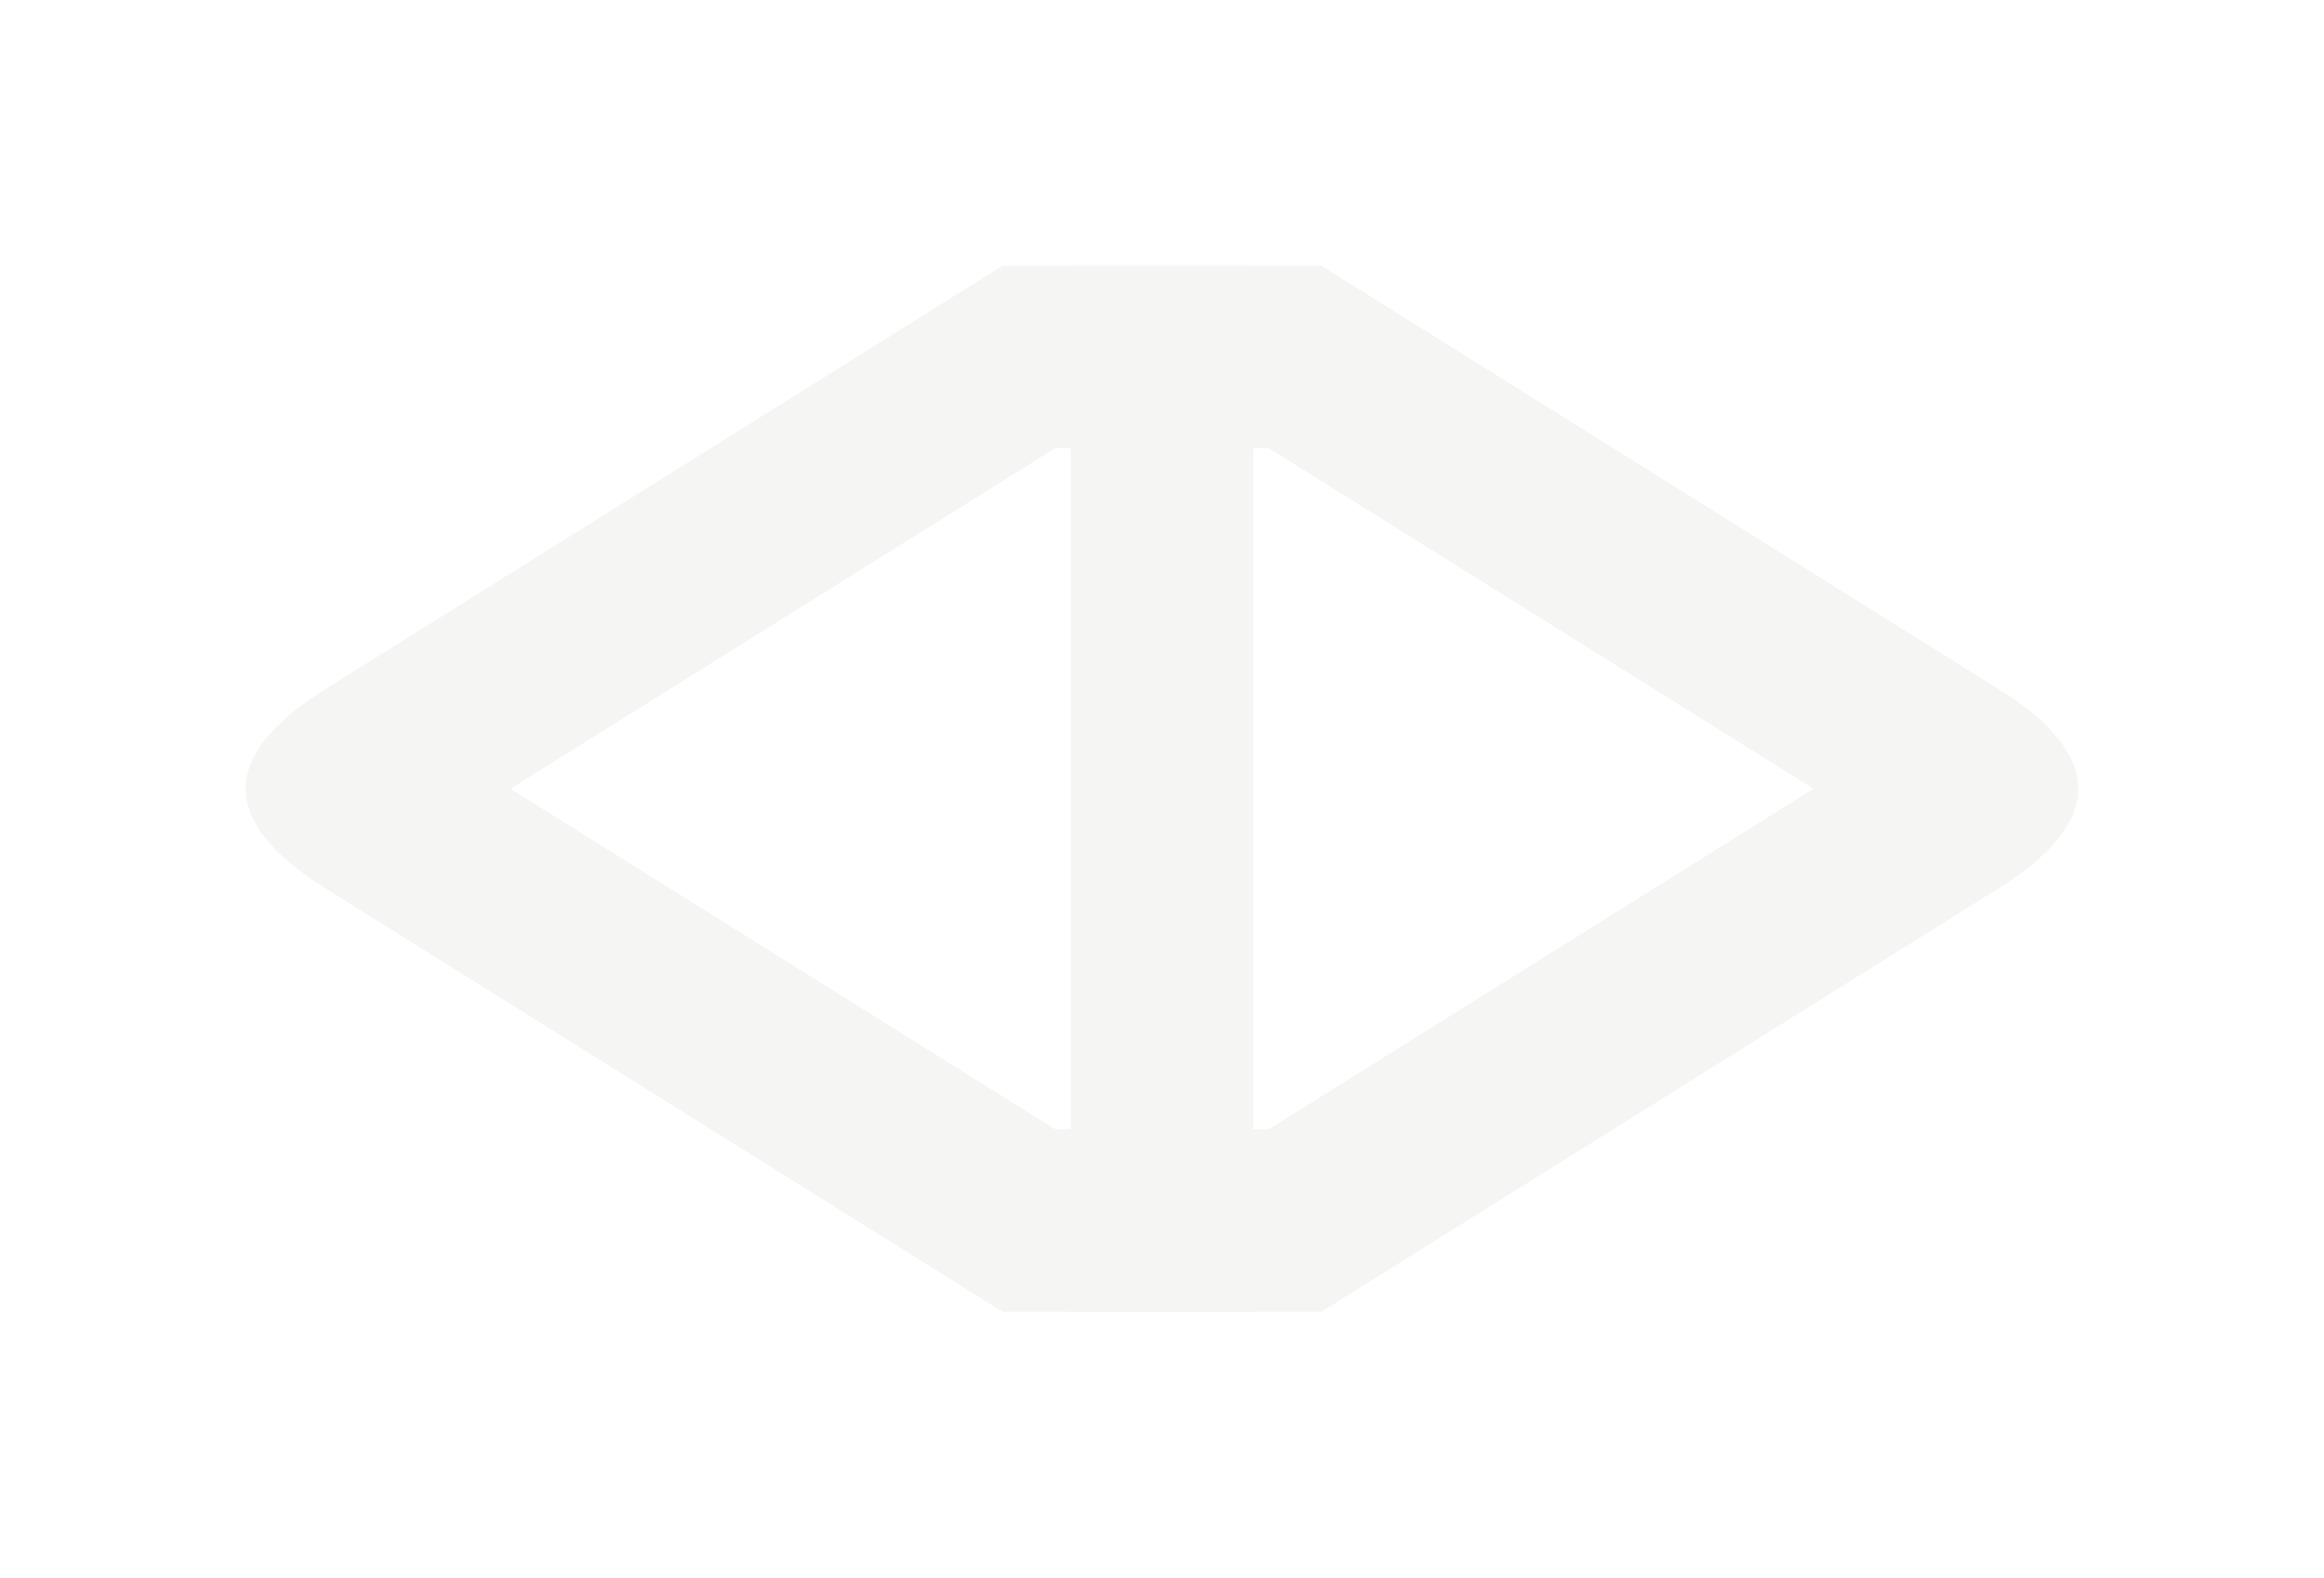
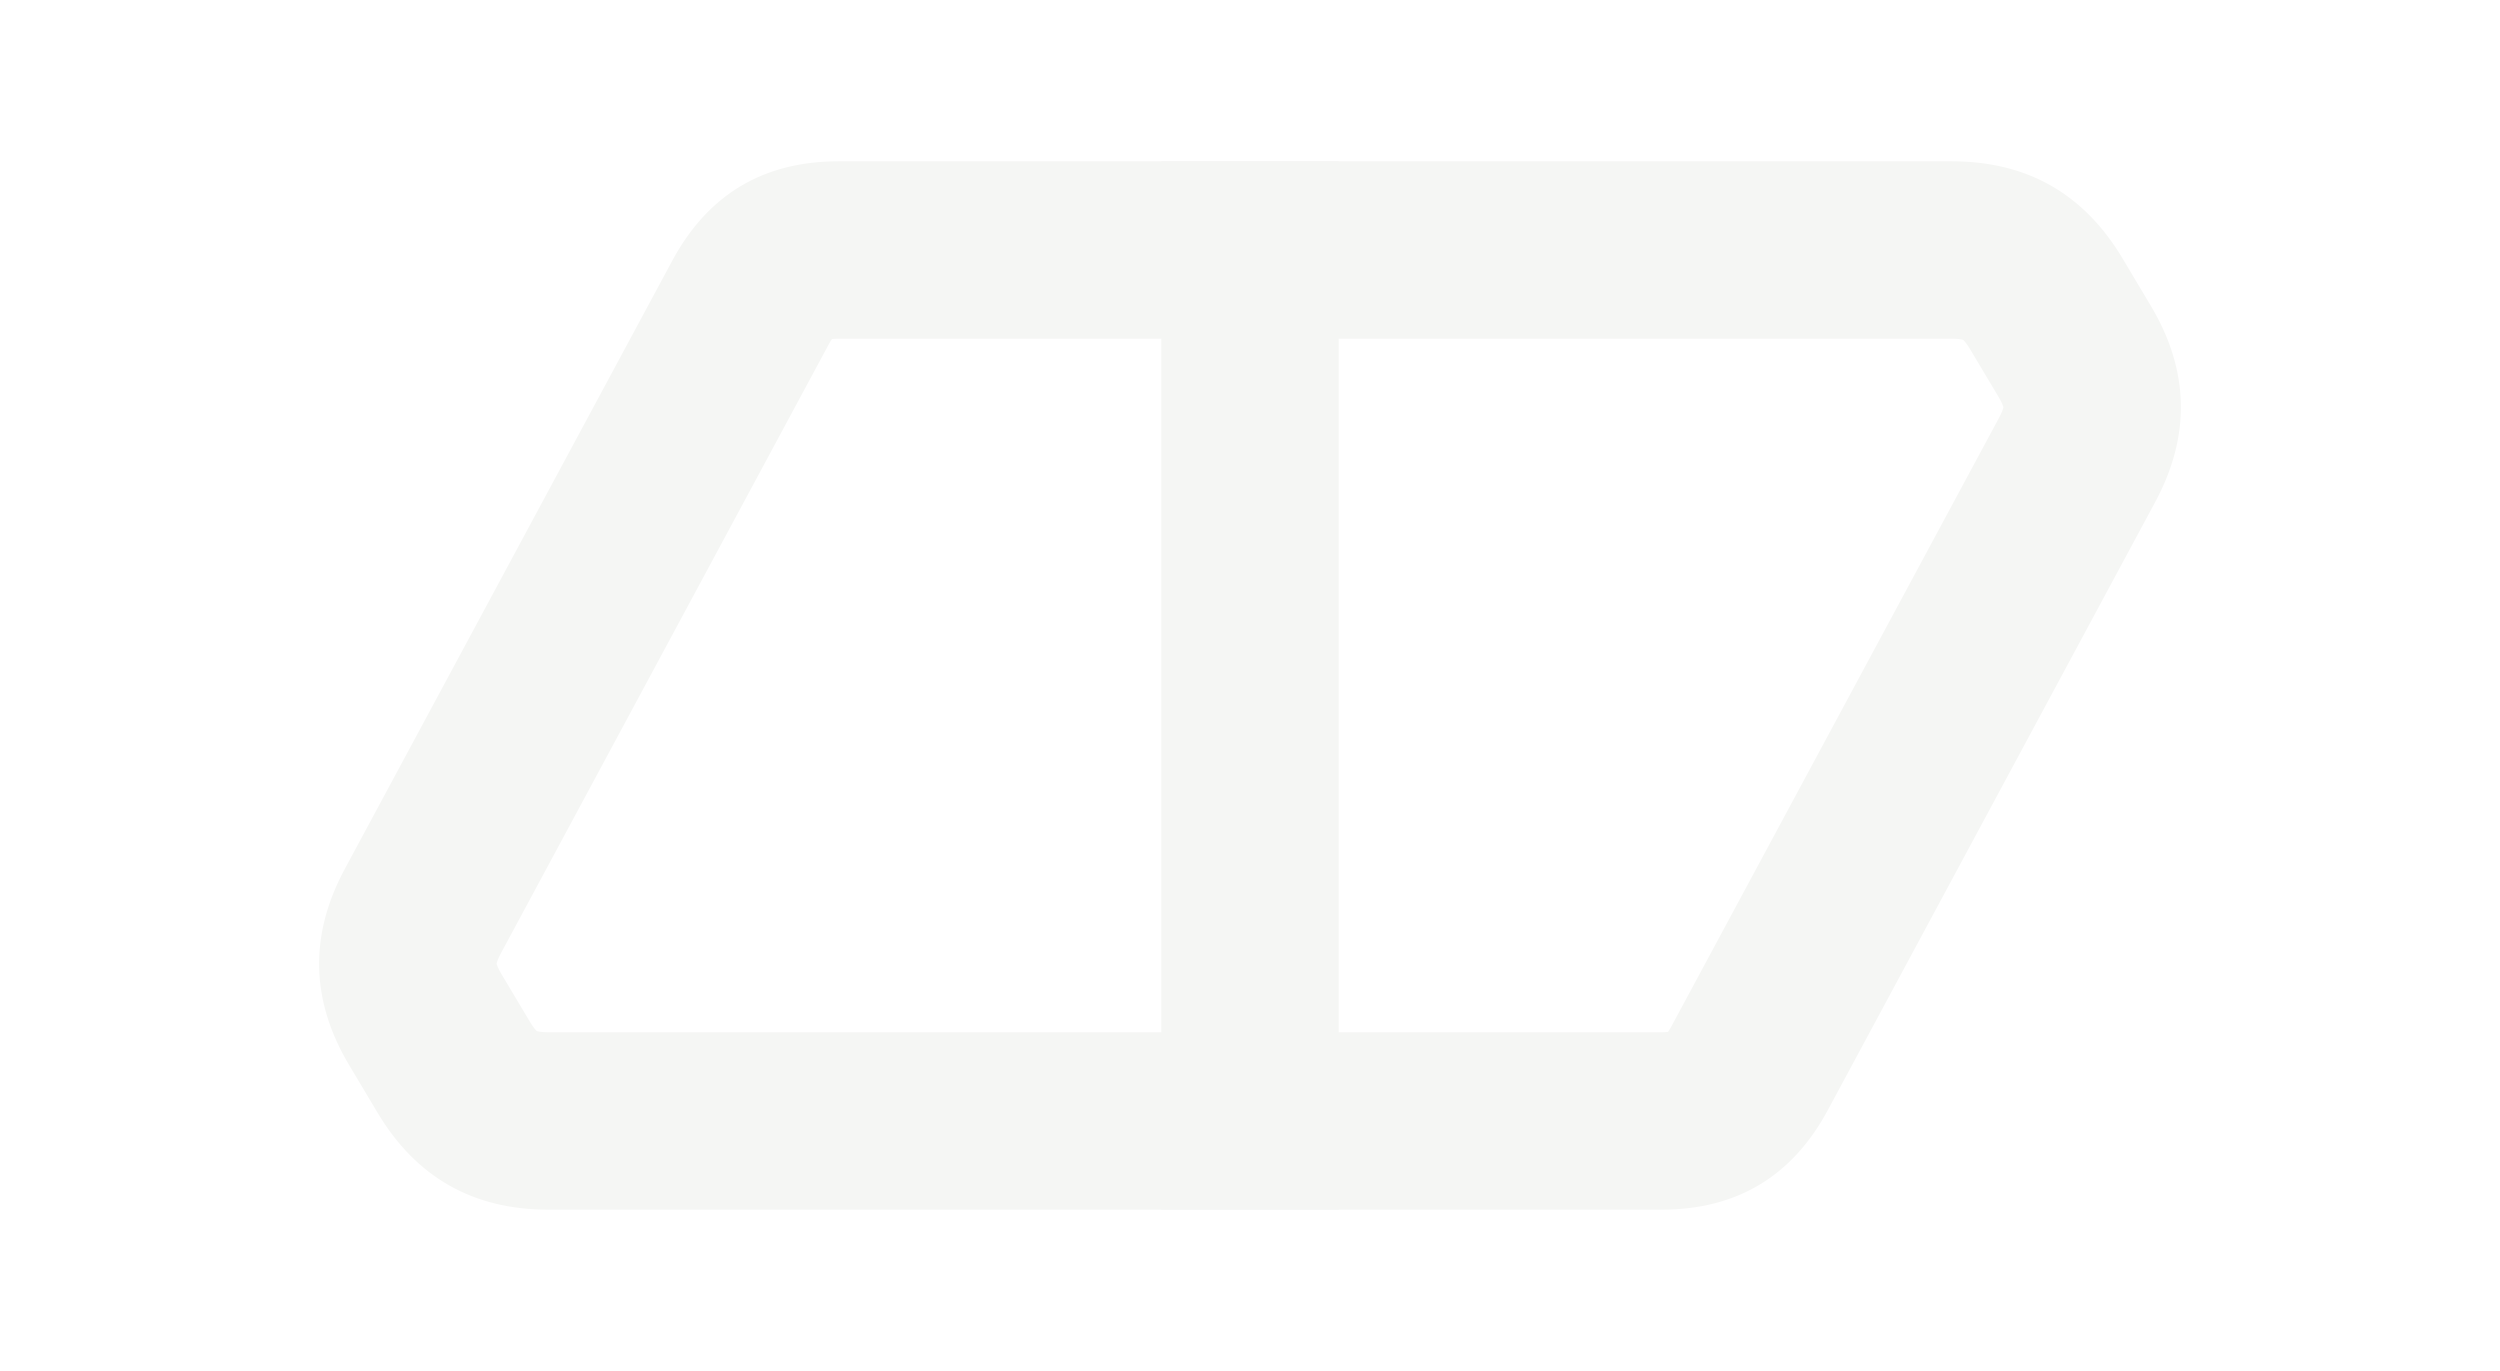
- <svg xmlns="http://www.w3.org/2000/svg" viewBox="-20 -20 280 190">
+ <svg xmlns="http://www.w3.org/2000/svg" viewBox="-20 -20 310 170">
  <defs>
    <clipPath id="mark-shape">
-       <path d="M19.20,63.00 L100.80,12.00 L139.20,12.00 L220.80,63.00 Q240.00,75.00 220.80,87.00 L139.20,138.00 L100.80,138.00 L19.20,87.00 Q0.00,75.00 19.20,63.00 Z" />
+       <path d="M23.30,112.08 L26.82,117.98 Q34.00,130.00 48.00,130.00 L186.00,130.00 Q200.00,130.00 206.64,117.67 L247.24,42.26 Q253.88,29.94 246.70,17.92 L243.18,12.02 Q236.00,0.00 222.00,0.00 L84.00,0.00 Q70.00,0.00 63.36,12.33 L22.76,87.74 Q16.12,100.06 23.30,112.08 Z" />
    </clipPath>
  </defs>
  <g clip-path="url(#mark-shape)" fill="none" stroke="#F5F6F4" stroke-linejoin="round">
-     <path d="M19.20,63.00 L100.80,12.00 L139.20,12.00 L220.80,63.00 Q240.00,75.00 220.80,87.00 L139.20,138.00 L100.80,138.00 L19.20,87.00 Q0.00,75.00 19.20,63.00 Z" stroke-width="44" />
-     <line x1="120.0" y1="0" x2="120.0" y2="150" stroke-width="22" />
+     <path d="M23.30,112.08 L26.82,117.98 Q34.00,130.00 48.00,130.00 L186.00,130.00 Q200.00,130.00 206.64,117.67 L247.24,42.26 Q253.88,29.94 246.70,17.92 L243.18,12.02 Q236.00,0.00 222.00,0.00 L84.00,0.00 Q70.00,0.00 63.36,12.33 L22.76,87.74 Q16.12,100.06 23.30,112.08 Z" stroke-width="44" />
+     <line x1="135.0" y1="0" x2="135.0" y2="130" stroke-width="22" />
  </g>
</svg>
